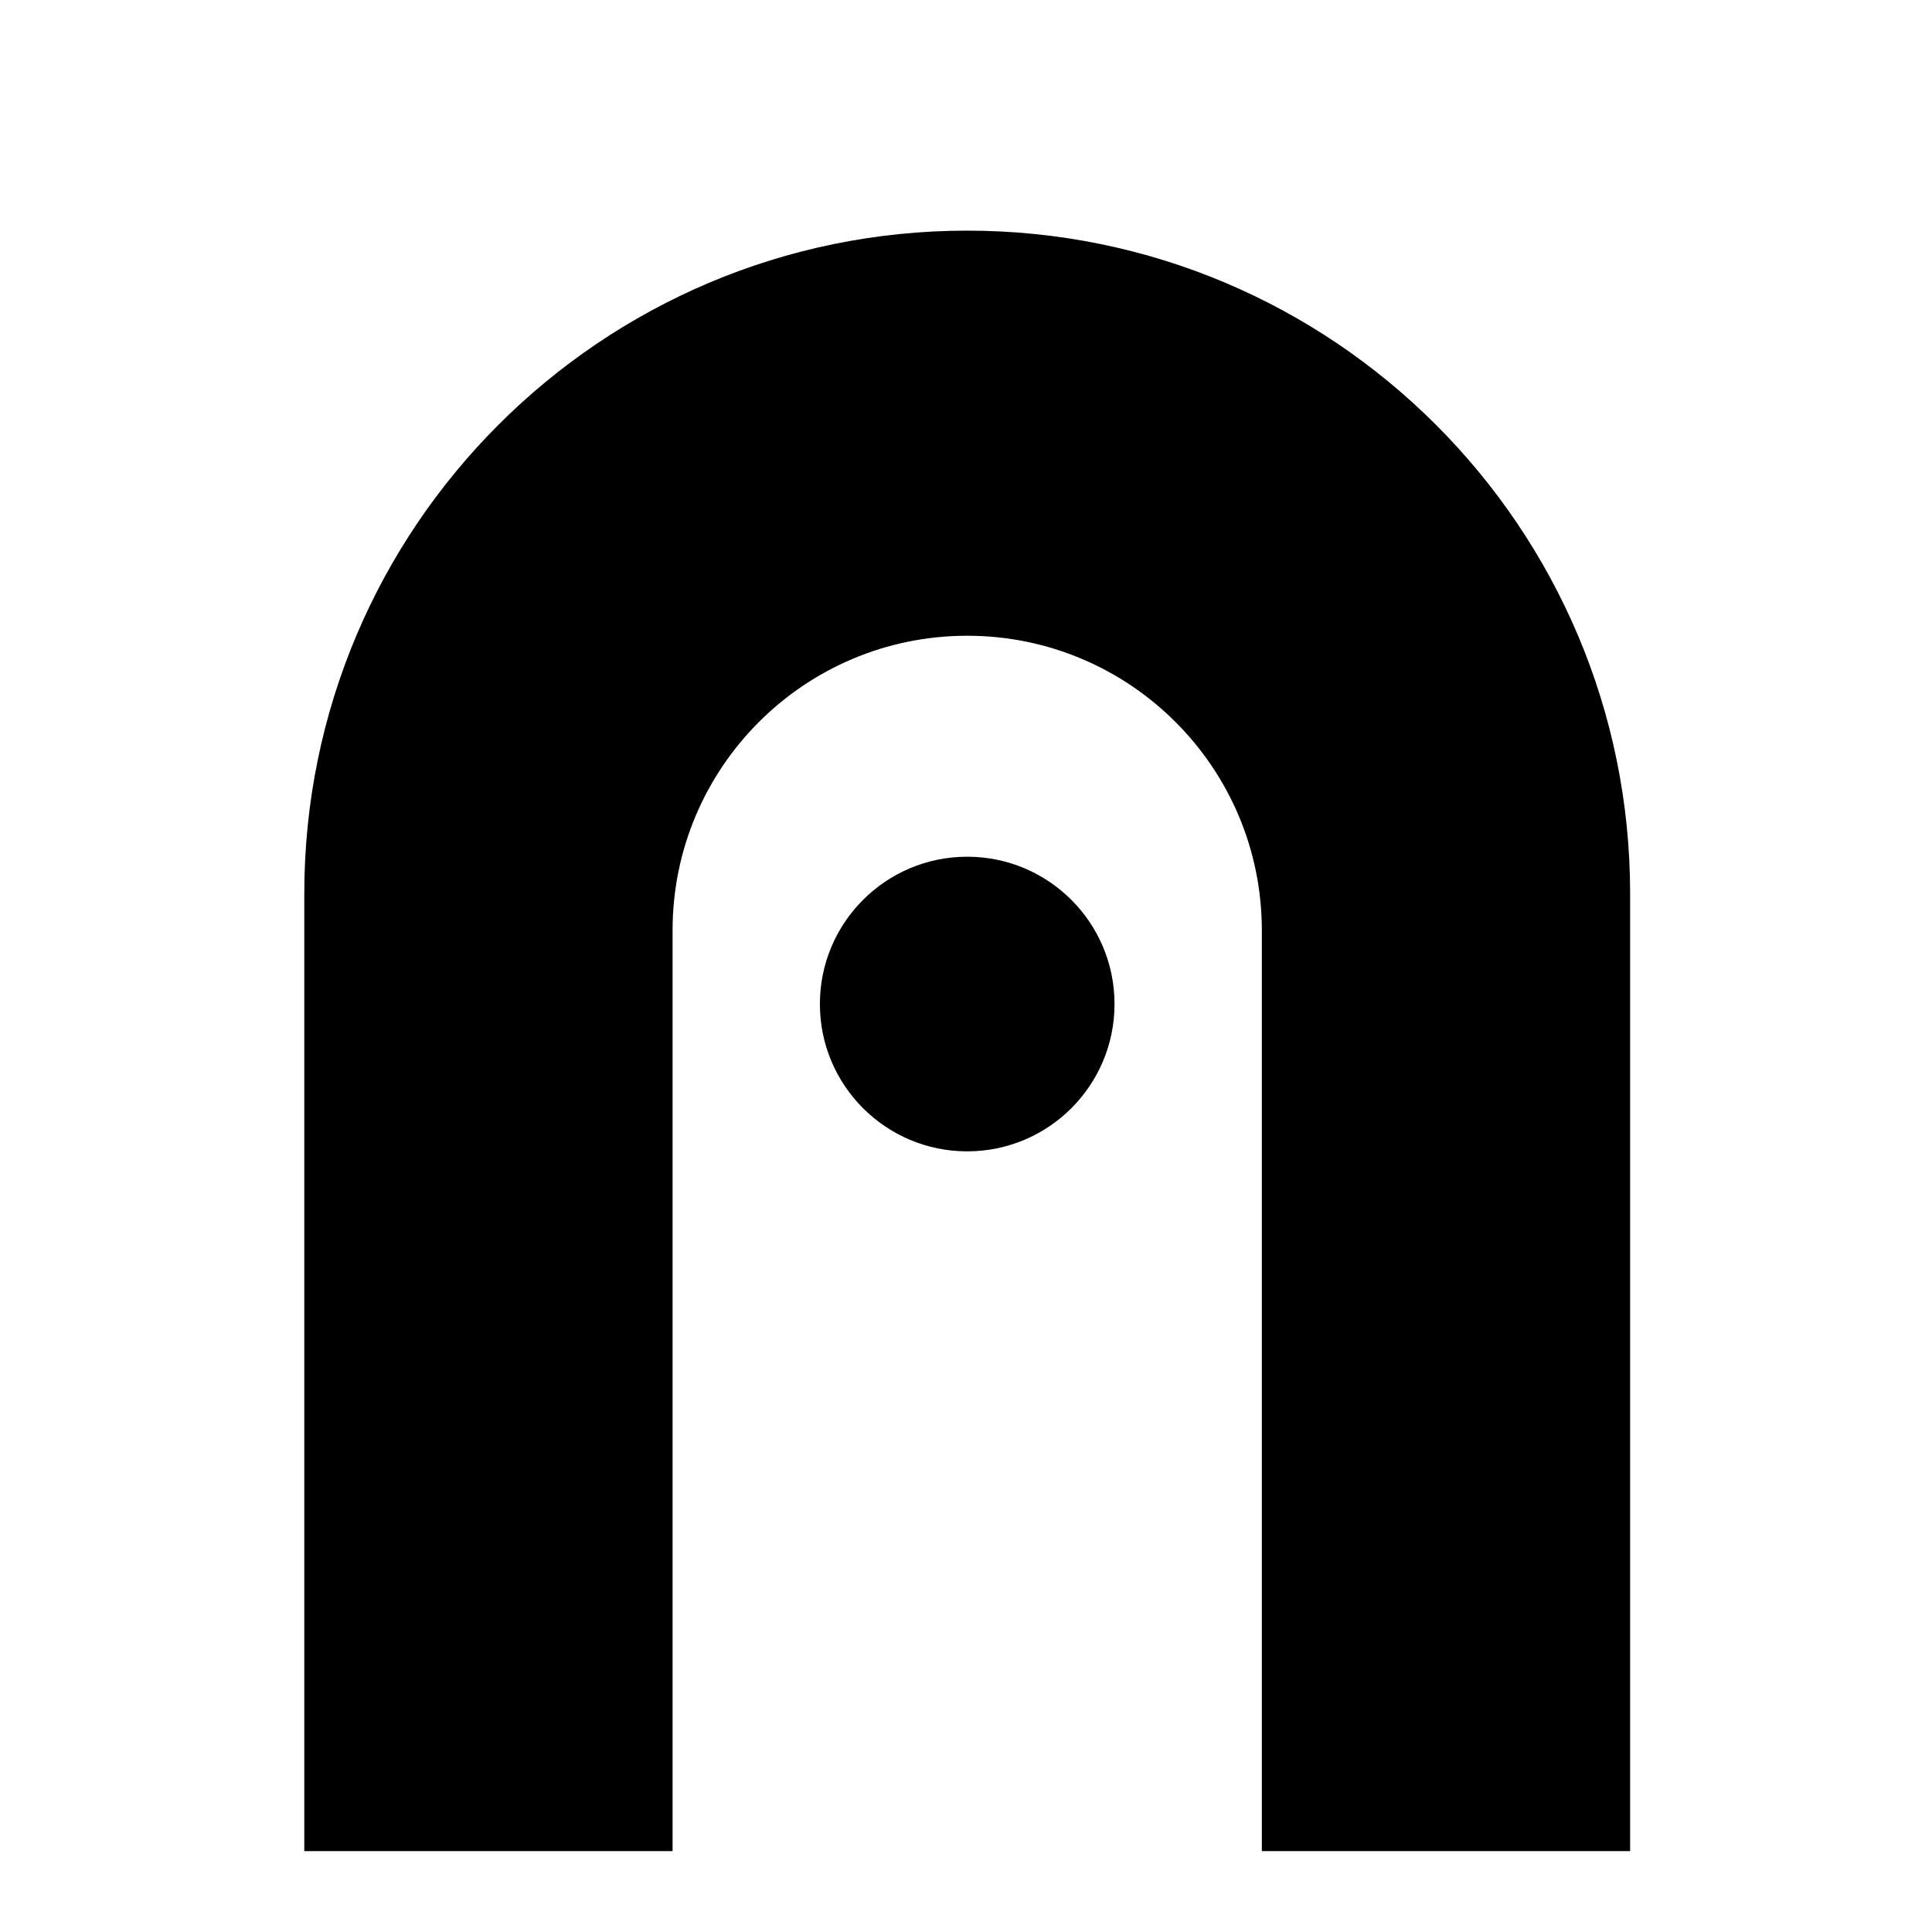
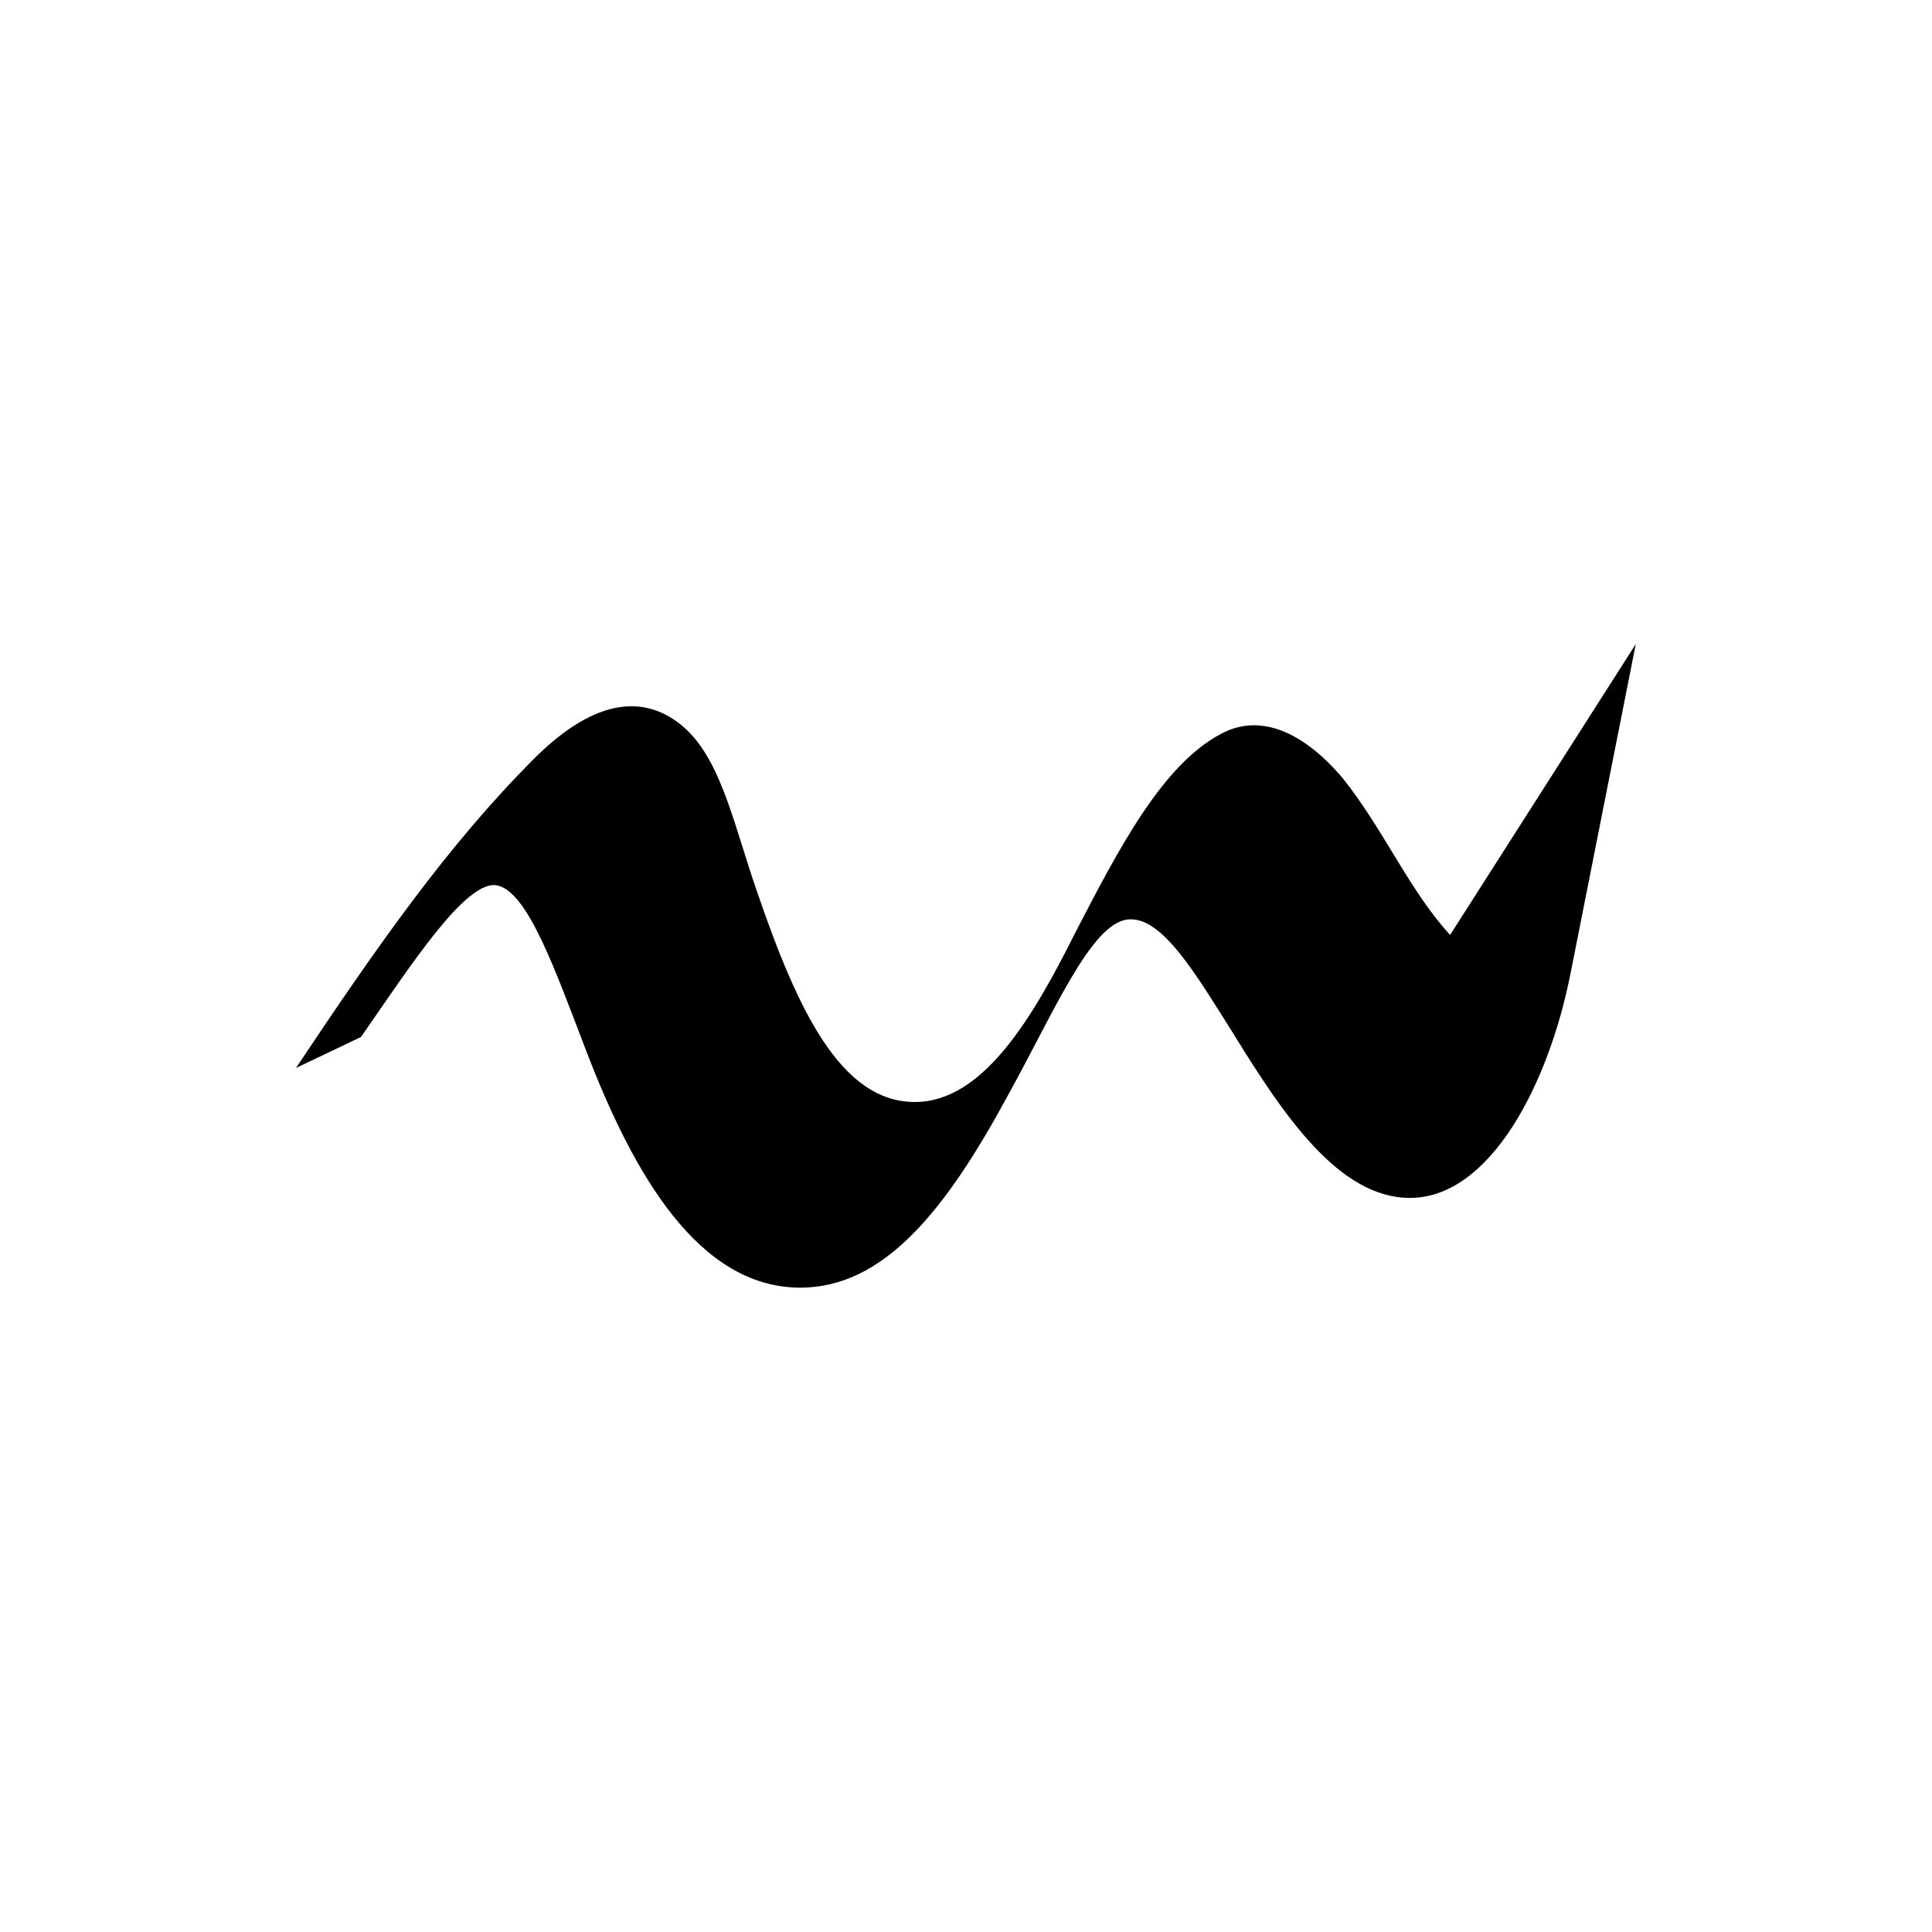
- <svg xmlns="http://www.w3.org/2000/svg" width="16" height="16" version="1.1" viewBox="0 0 128 128">
-   <g transform="translate(-14 -14) scale(1.22)">
-     <path d="M28 60a36 36 0 0 1 72 0v52H80V62a16 16 0 0 0-32 0v50H28z" />
-     <circle cx="64" cy="66" r="8" />
-   </g>
+ <svg xmlns="http://www.w3.org/2000/svg" viewBox="0 0 512 512">
+   <path transform="translate(44 138.7) scale(0.82)" d="M42 176 C68 137 91 104 119 76 C135 60 151 54 165 64 C179 74 183 96 191 119 C204 157 218 187 242 187 C264 187 280 160 294 132 C308 105 322 78 341 68 C354 61 368 68 380 82 C393 98 402 119 415 133 L475 39 L454 145 C447 181 428 218 402 218 C379 218 361 191 345 165 C333 146 322 127 311 128 C299 129 287 158 272 185 C252 222 232 247 205 247 C172 247 151 210 136 171 C126 145 117 119 107 117 C97 115 79 143 63 166 Z" />
</svg>
